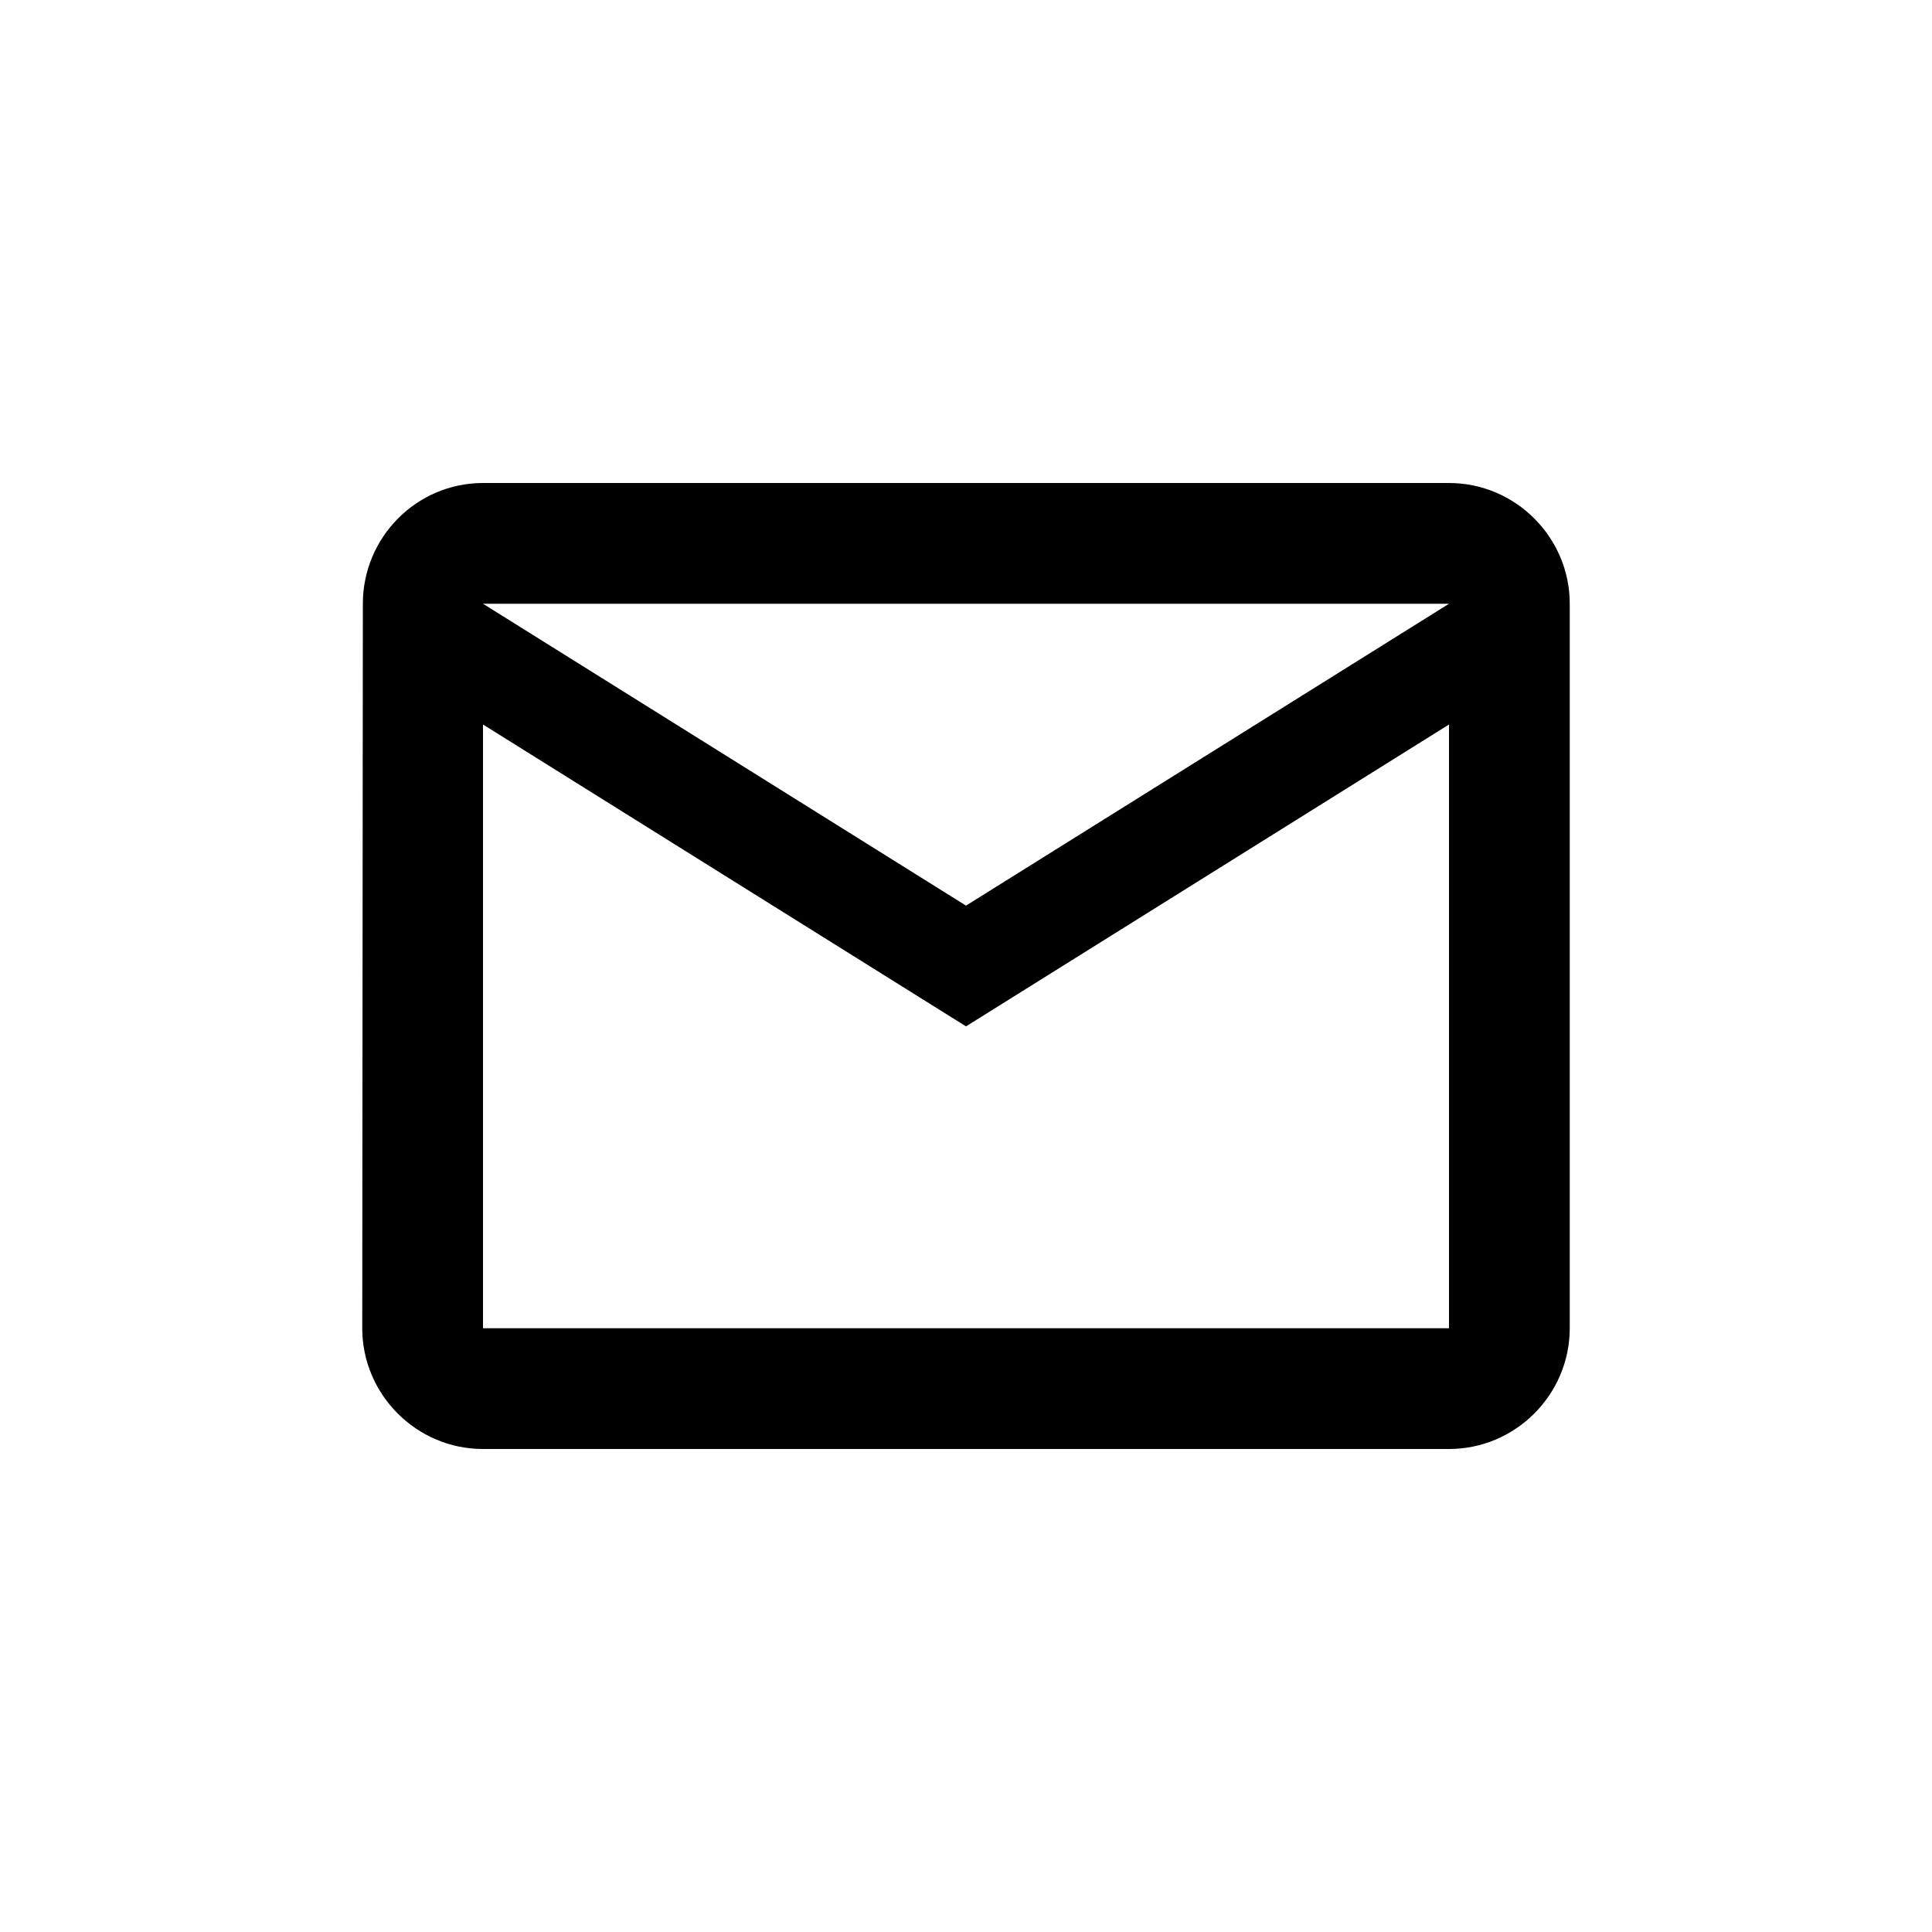
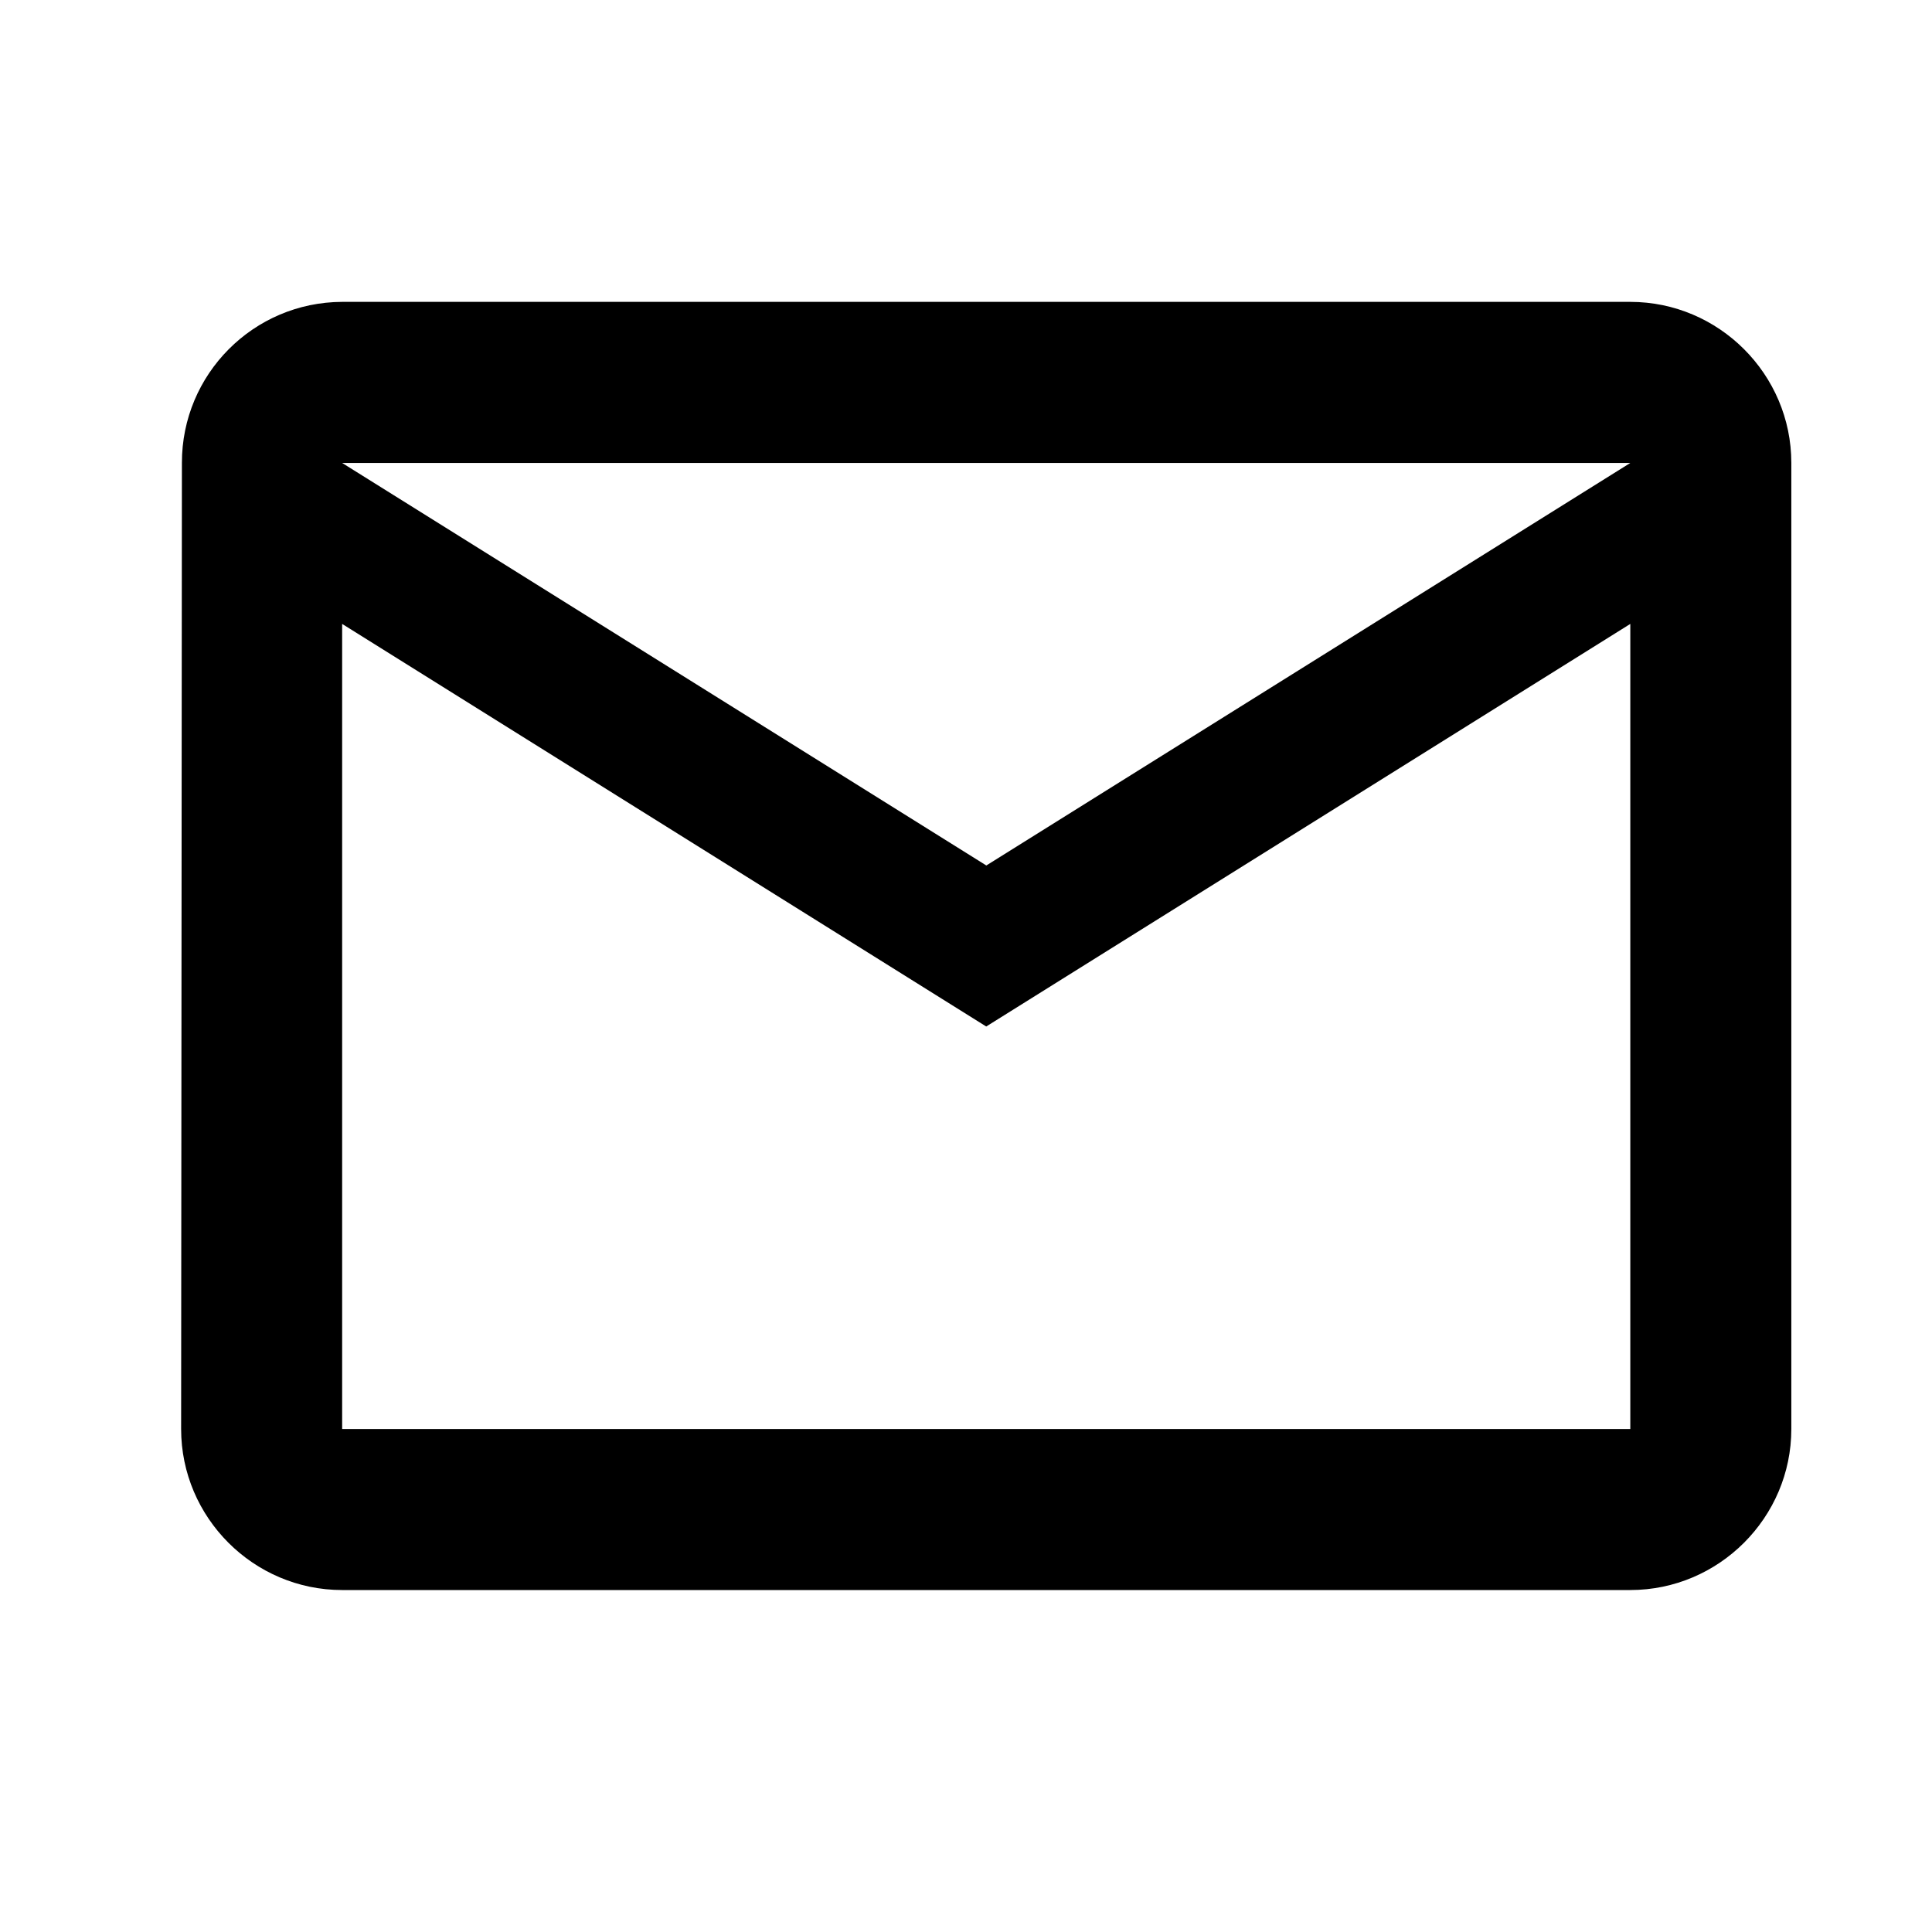
<svg xmlns="http://www.w3.org/2000/svg" width="32" height="32" fill="currentColor" viewBox="0 0 32 32">
-   <path d="M24 8H8c-1.1 0-1.99.9-1.99 2L6 22c0 1.1.9 2 2 2h16c1.1 0 2-.9 2-2V10c0-1.1-.9-2-2-2Zm0 14H8V12l8 5 8-5v10Zm-8-7-8-5h16l-8 5Z" />
+   <path d="M27.003 5H5.667a2.663 2.663 0 0 0-2.654 2.667L3 23.669c0 1.467 1.2 2.667 2.667 2.667h21.336c1.467 0 2.667-1.2 2.667-2.667V7.667C29.67 6.2 28.47 5 27.003 5Zm0 18.669H5.667V10.334l10.668 6.668 10.668-6.668v13.335Zm-10.668-9.335L5.667 7.668h21.336l-10.668 6.668Z" />
</svg>
